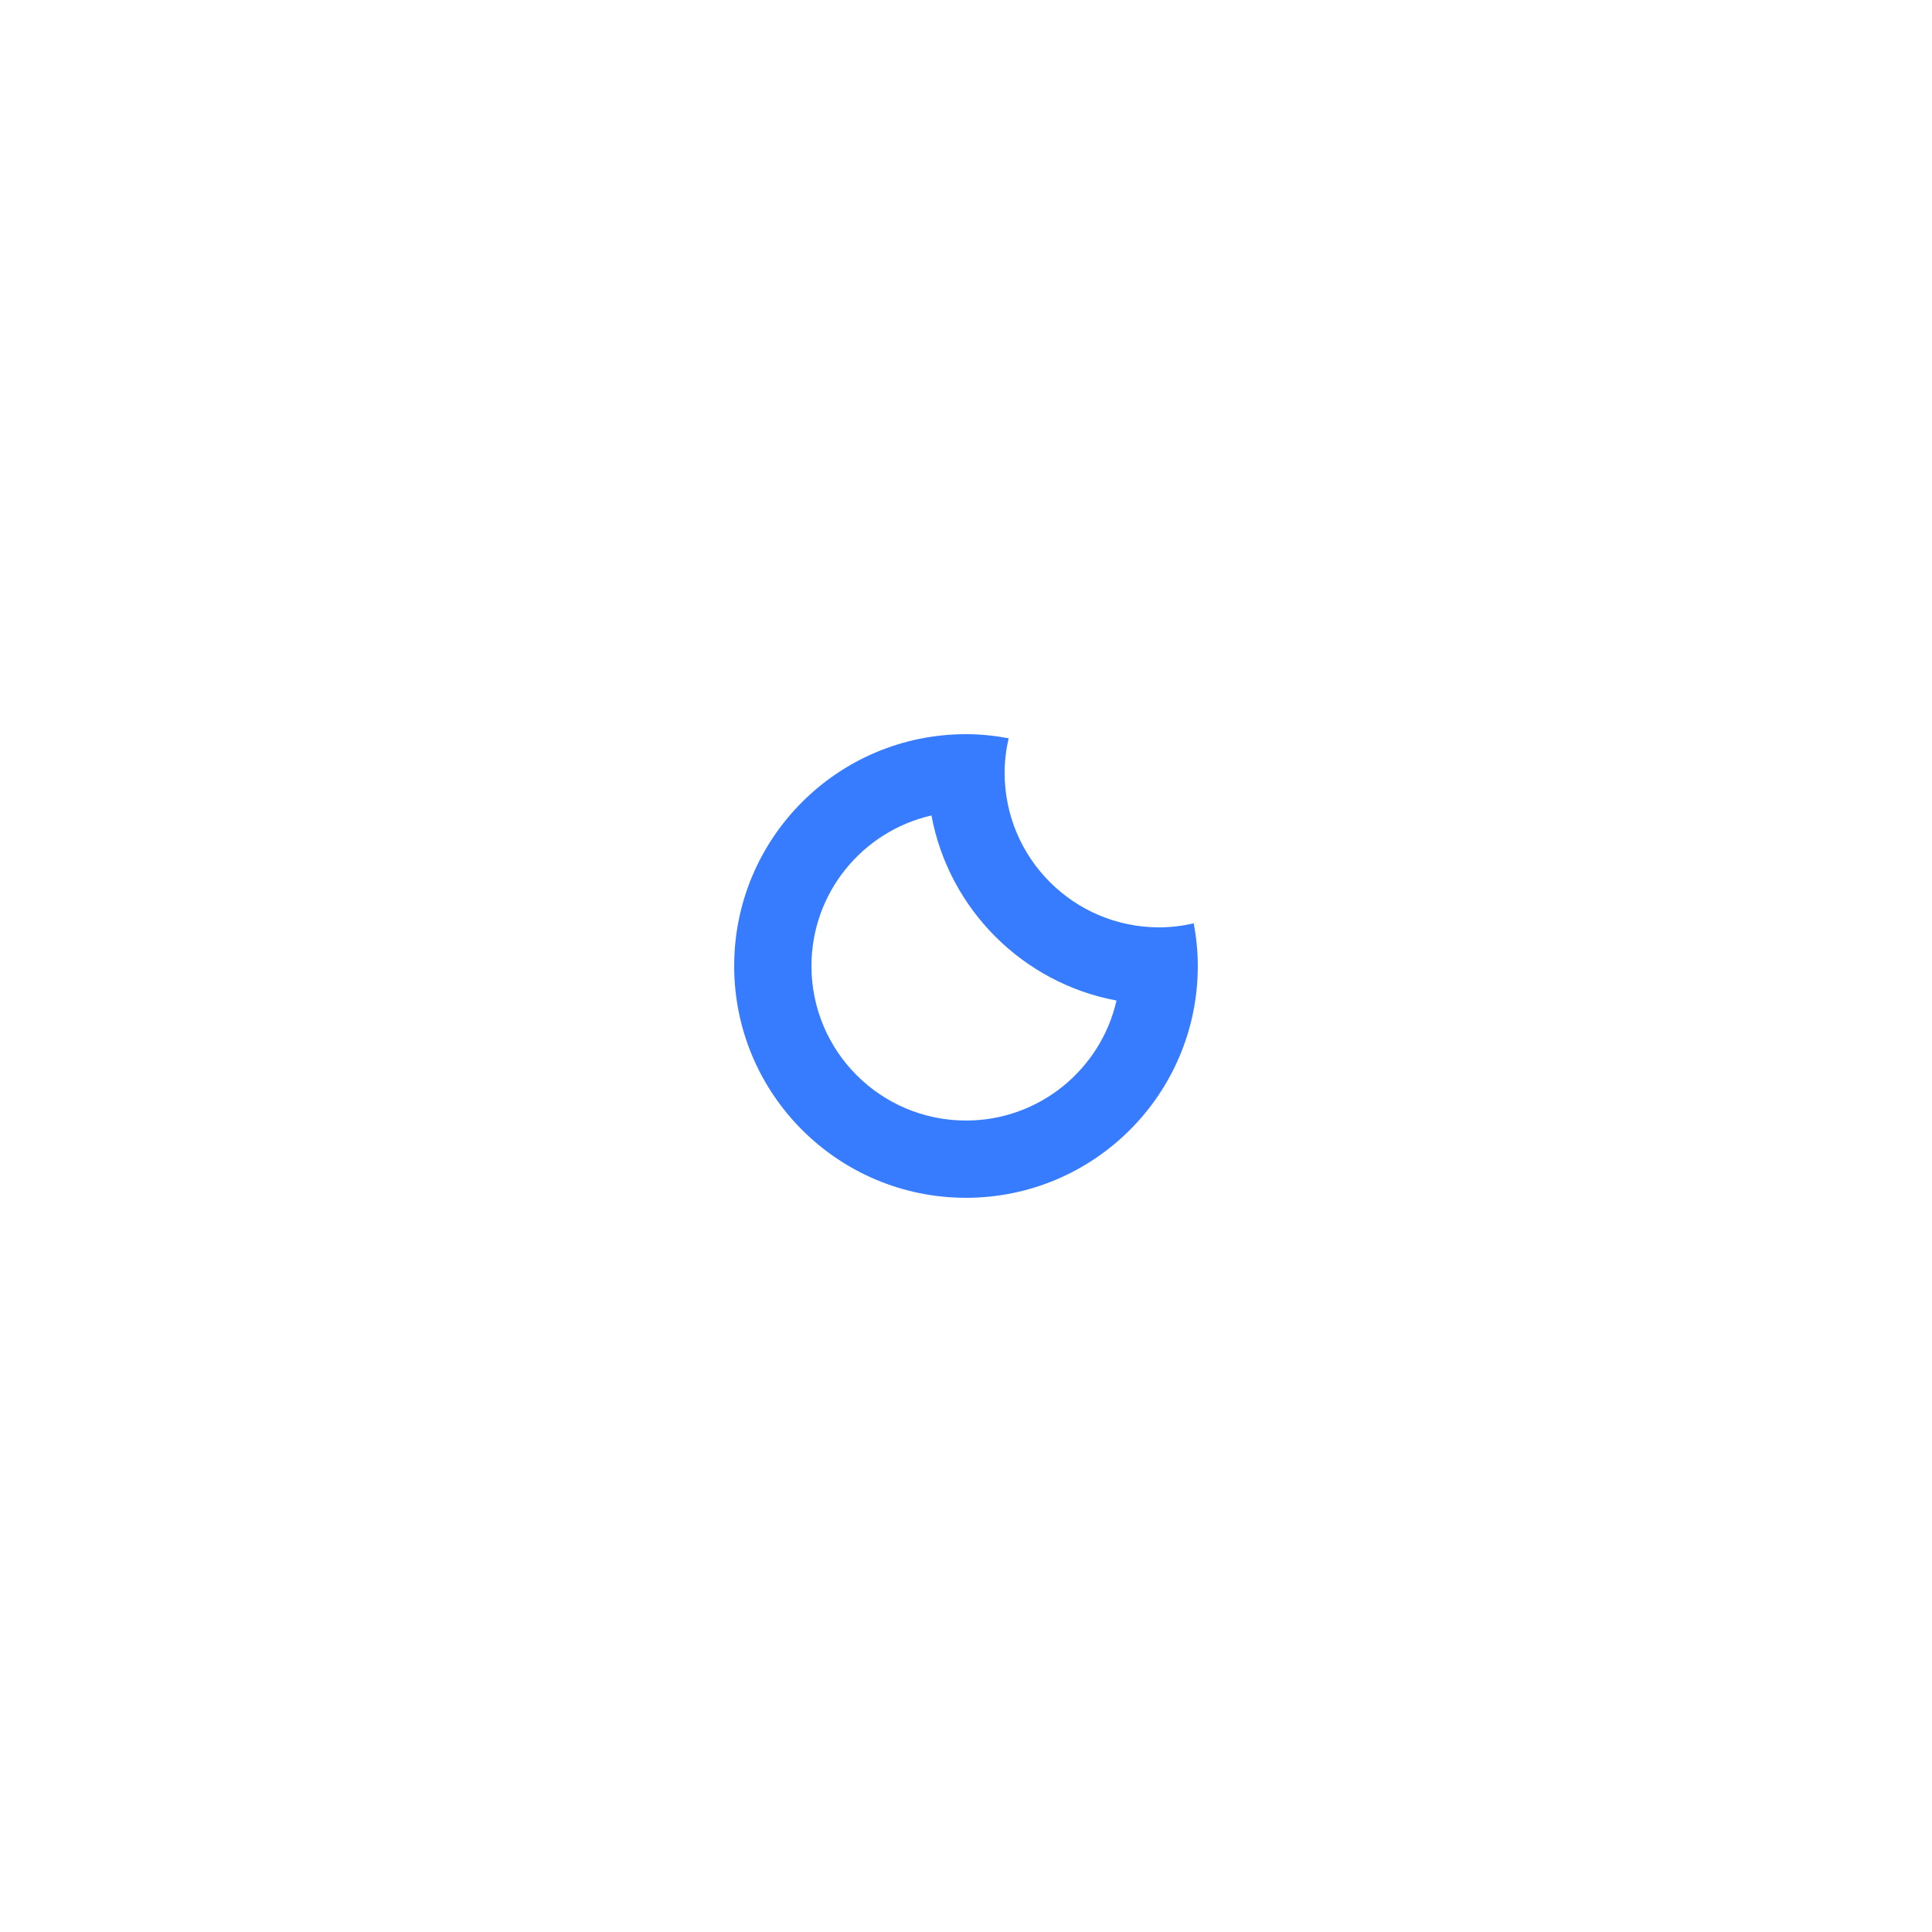
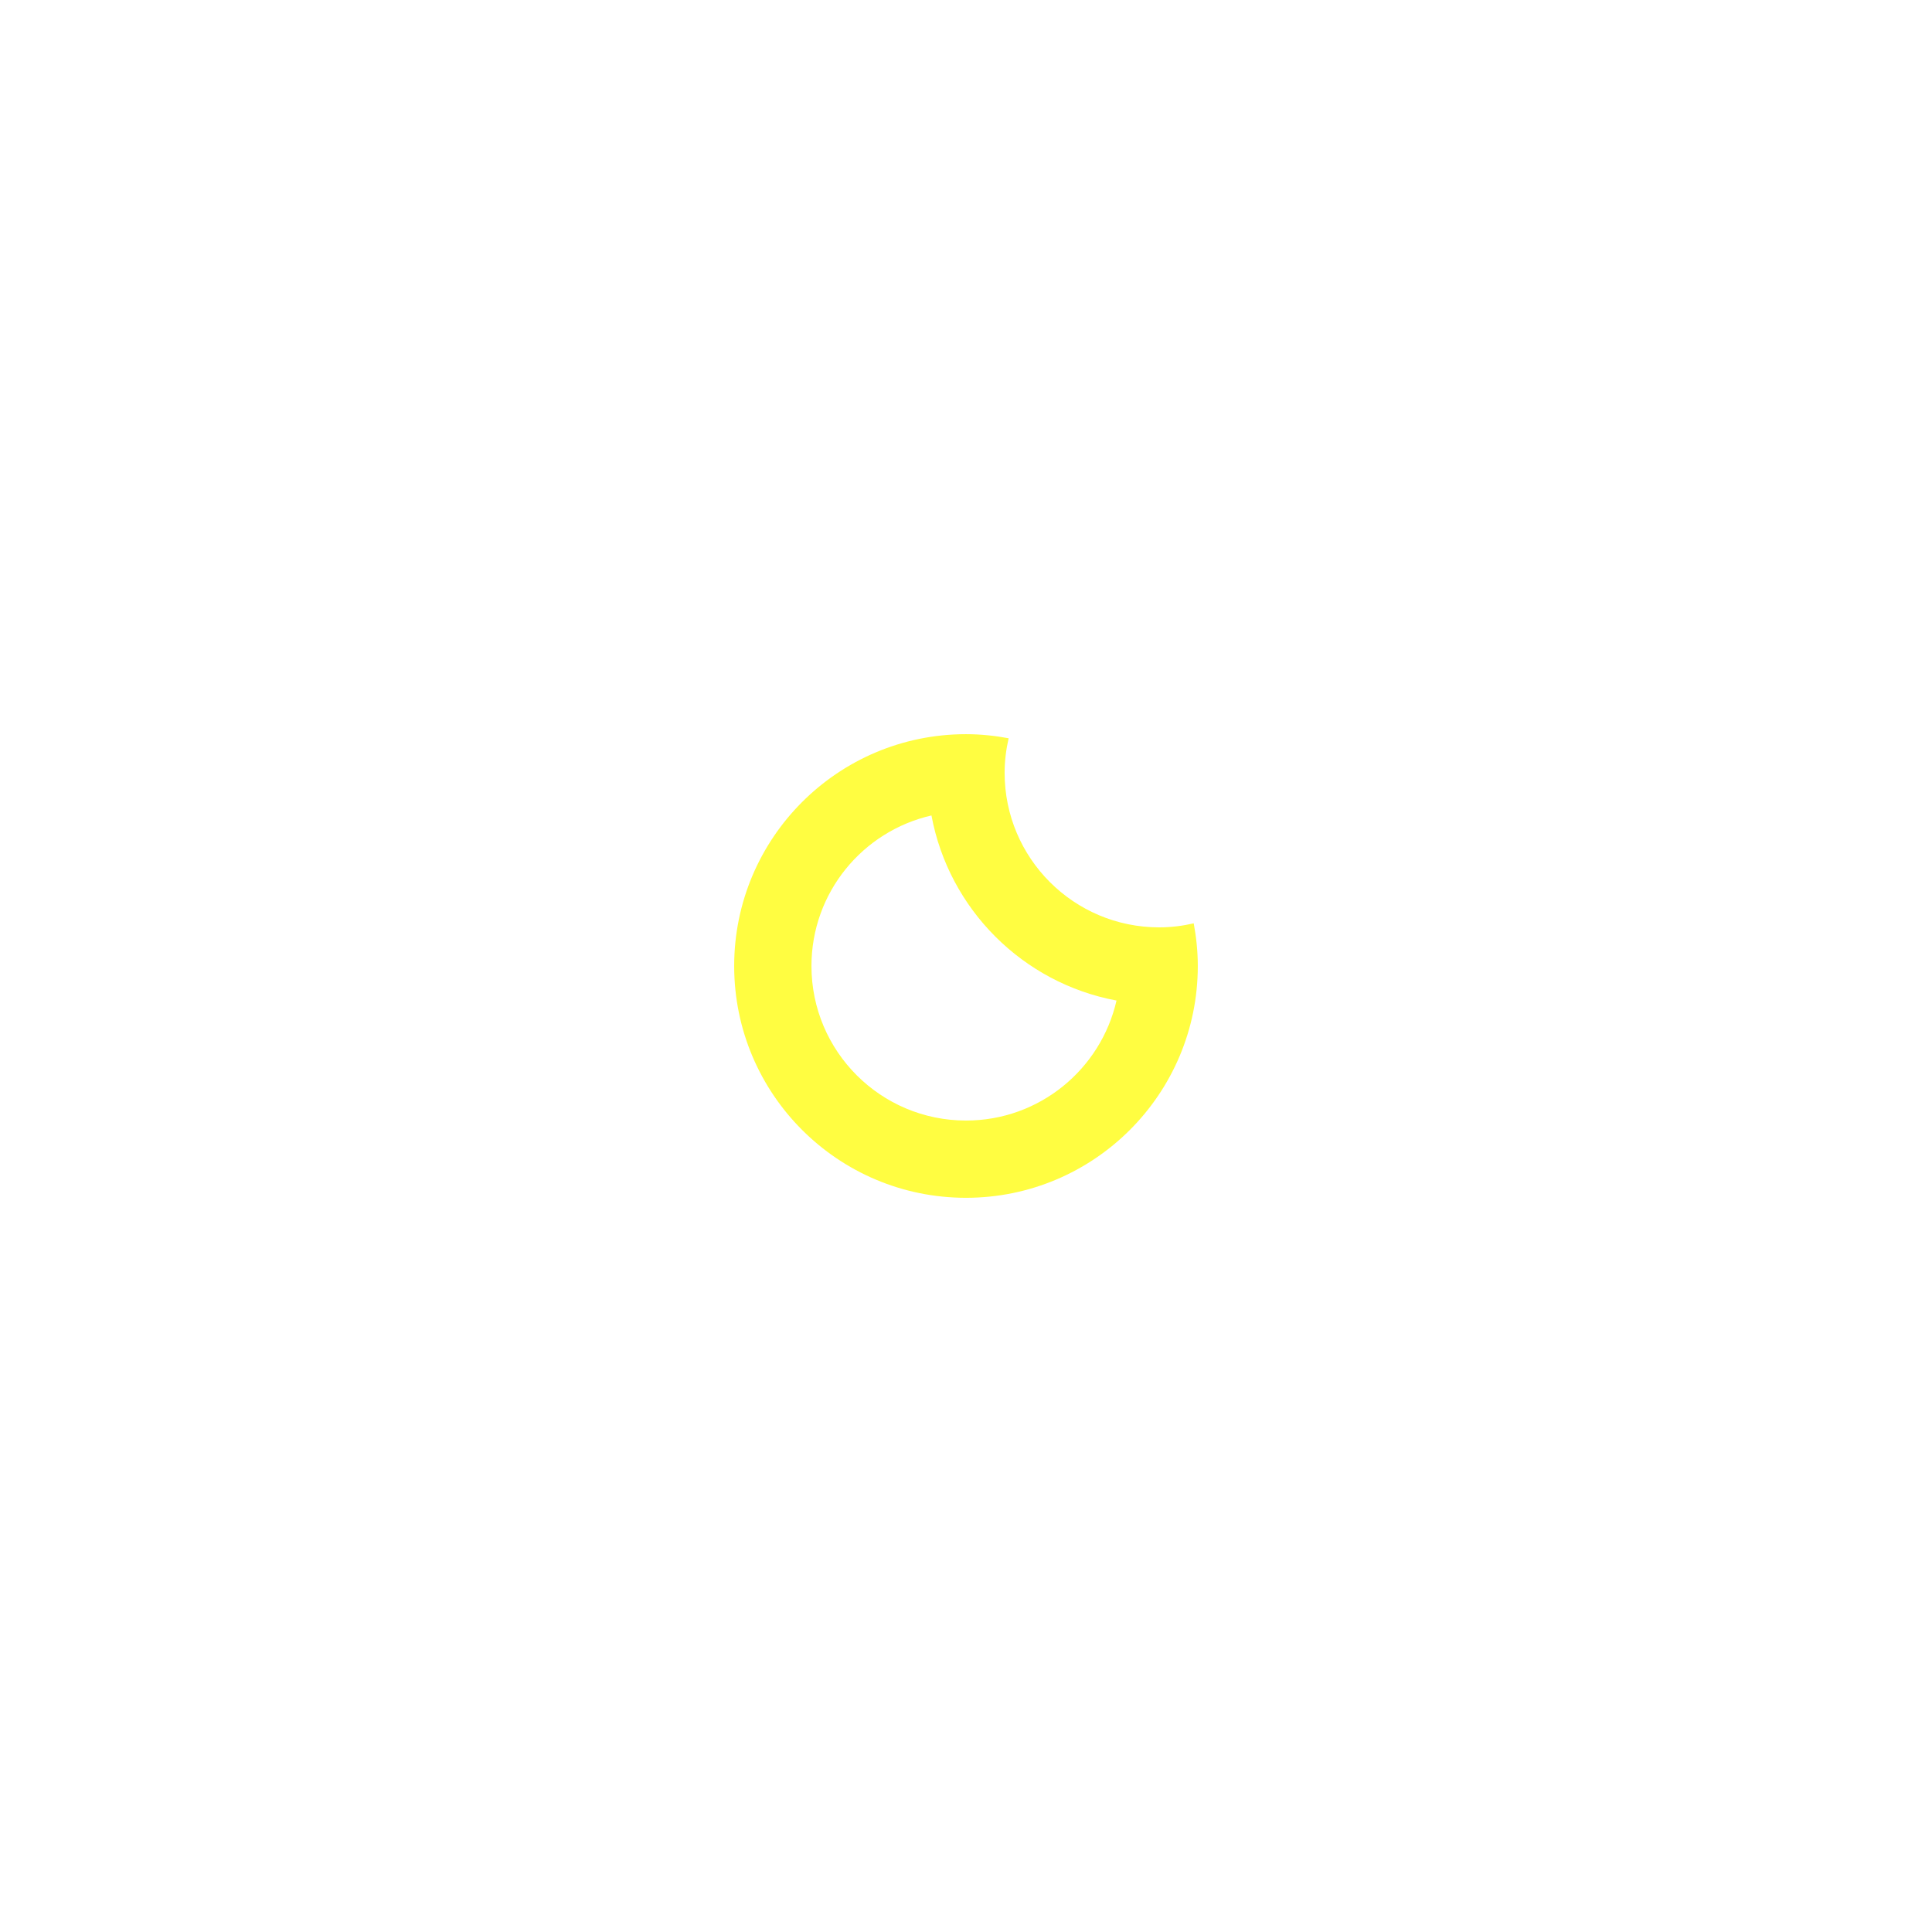
<svg xmlns="http://www.w3.org/2000/svg" version="1.1" id="Layer_1" x="0px" y="0px" width="130px" height="130px" viewBox="0 0 100 100" enable-background="new 0 0 100 100" xml:space="preserve">
-   <path fill-rule="evenodd" fill="#377bff" clip-rule="evenodd" d="M50,61.998c-6.627,0-11.999-5.372-11.999-11.998  c0-6.627,5.372-11.999,11.999-11.999c0.755,0,1.491,0.078,2.207,0.212c-0.132,0.576-0.208,1.173-0.208,1.788  c0,4.418,3.582,7.999,8,7.999c0.615,0,1.212-0.076,1.788-0.208c0.133,0.717,0.211,1.452,0.211,2.208  C61.998,56.626,56.626,61.998,50,61.998z M48.212,42.208c-3.556,0.813-6.211,3.989-6.211,7.792c0,4.417,3.581,7.999,7.999,7.999  c3.802,0,6.978-2.655,7.791-6.211C52.937,50.884,49.115,47.062,48.212,42.208z" />
+   <path fill-rule="evenodd" fill="#fffd41" clip-rule="evenodd" d="M50,61.998c-6.627,0-11.999-5.372-11.999-11.998  c0-6.627,5.372-11.999,11.999-11.999c0.755,0,1.491,0.078,2.207,0.212c-0.132,0.576-0.208,1.173-0.208,1.788  c0,4.418,3.582,7.999,8,7.999c0.615,0,1.212-0.076,1.788-0.208c0.133,0.717,0.211,1.452,0.211,2.208  C61.998,56.626,56.626,61.998,50,61.998z M48.212,42.208c-3.556,0.813-6.211,3.989-6.211,7.792c0,4.417,3.581,7.999,7.999,7.999  c3.802,0,6.978-2.655,7.791-6.211C52.937,50.884,49.115,47.062,48.212,42.208z" />
</svg>
